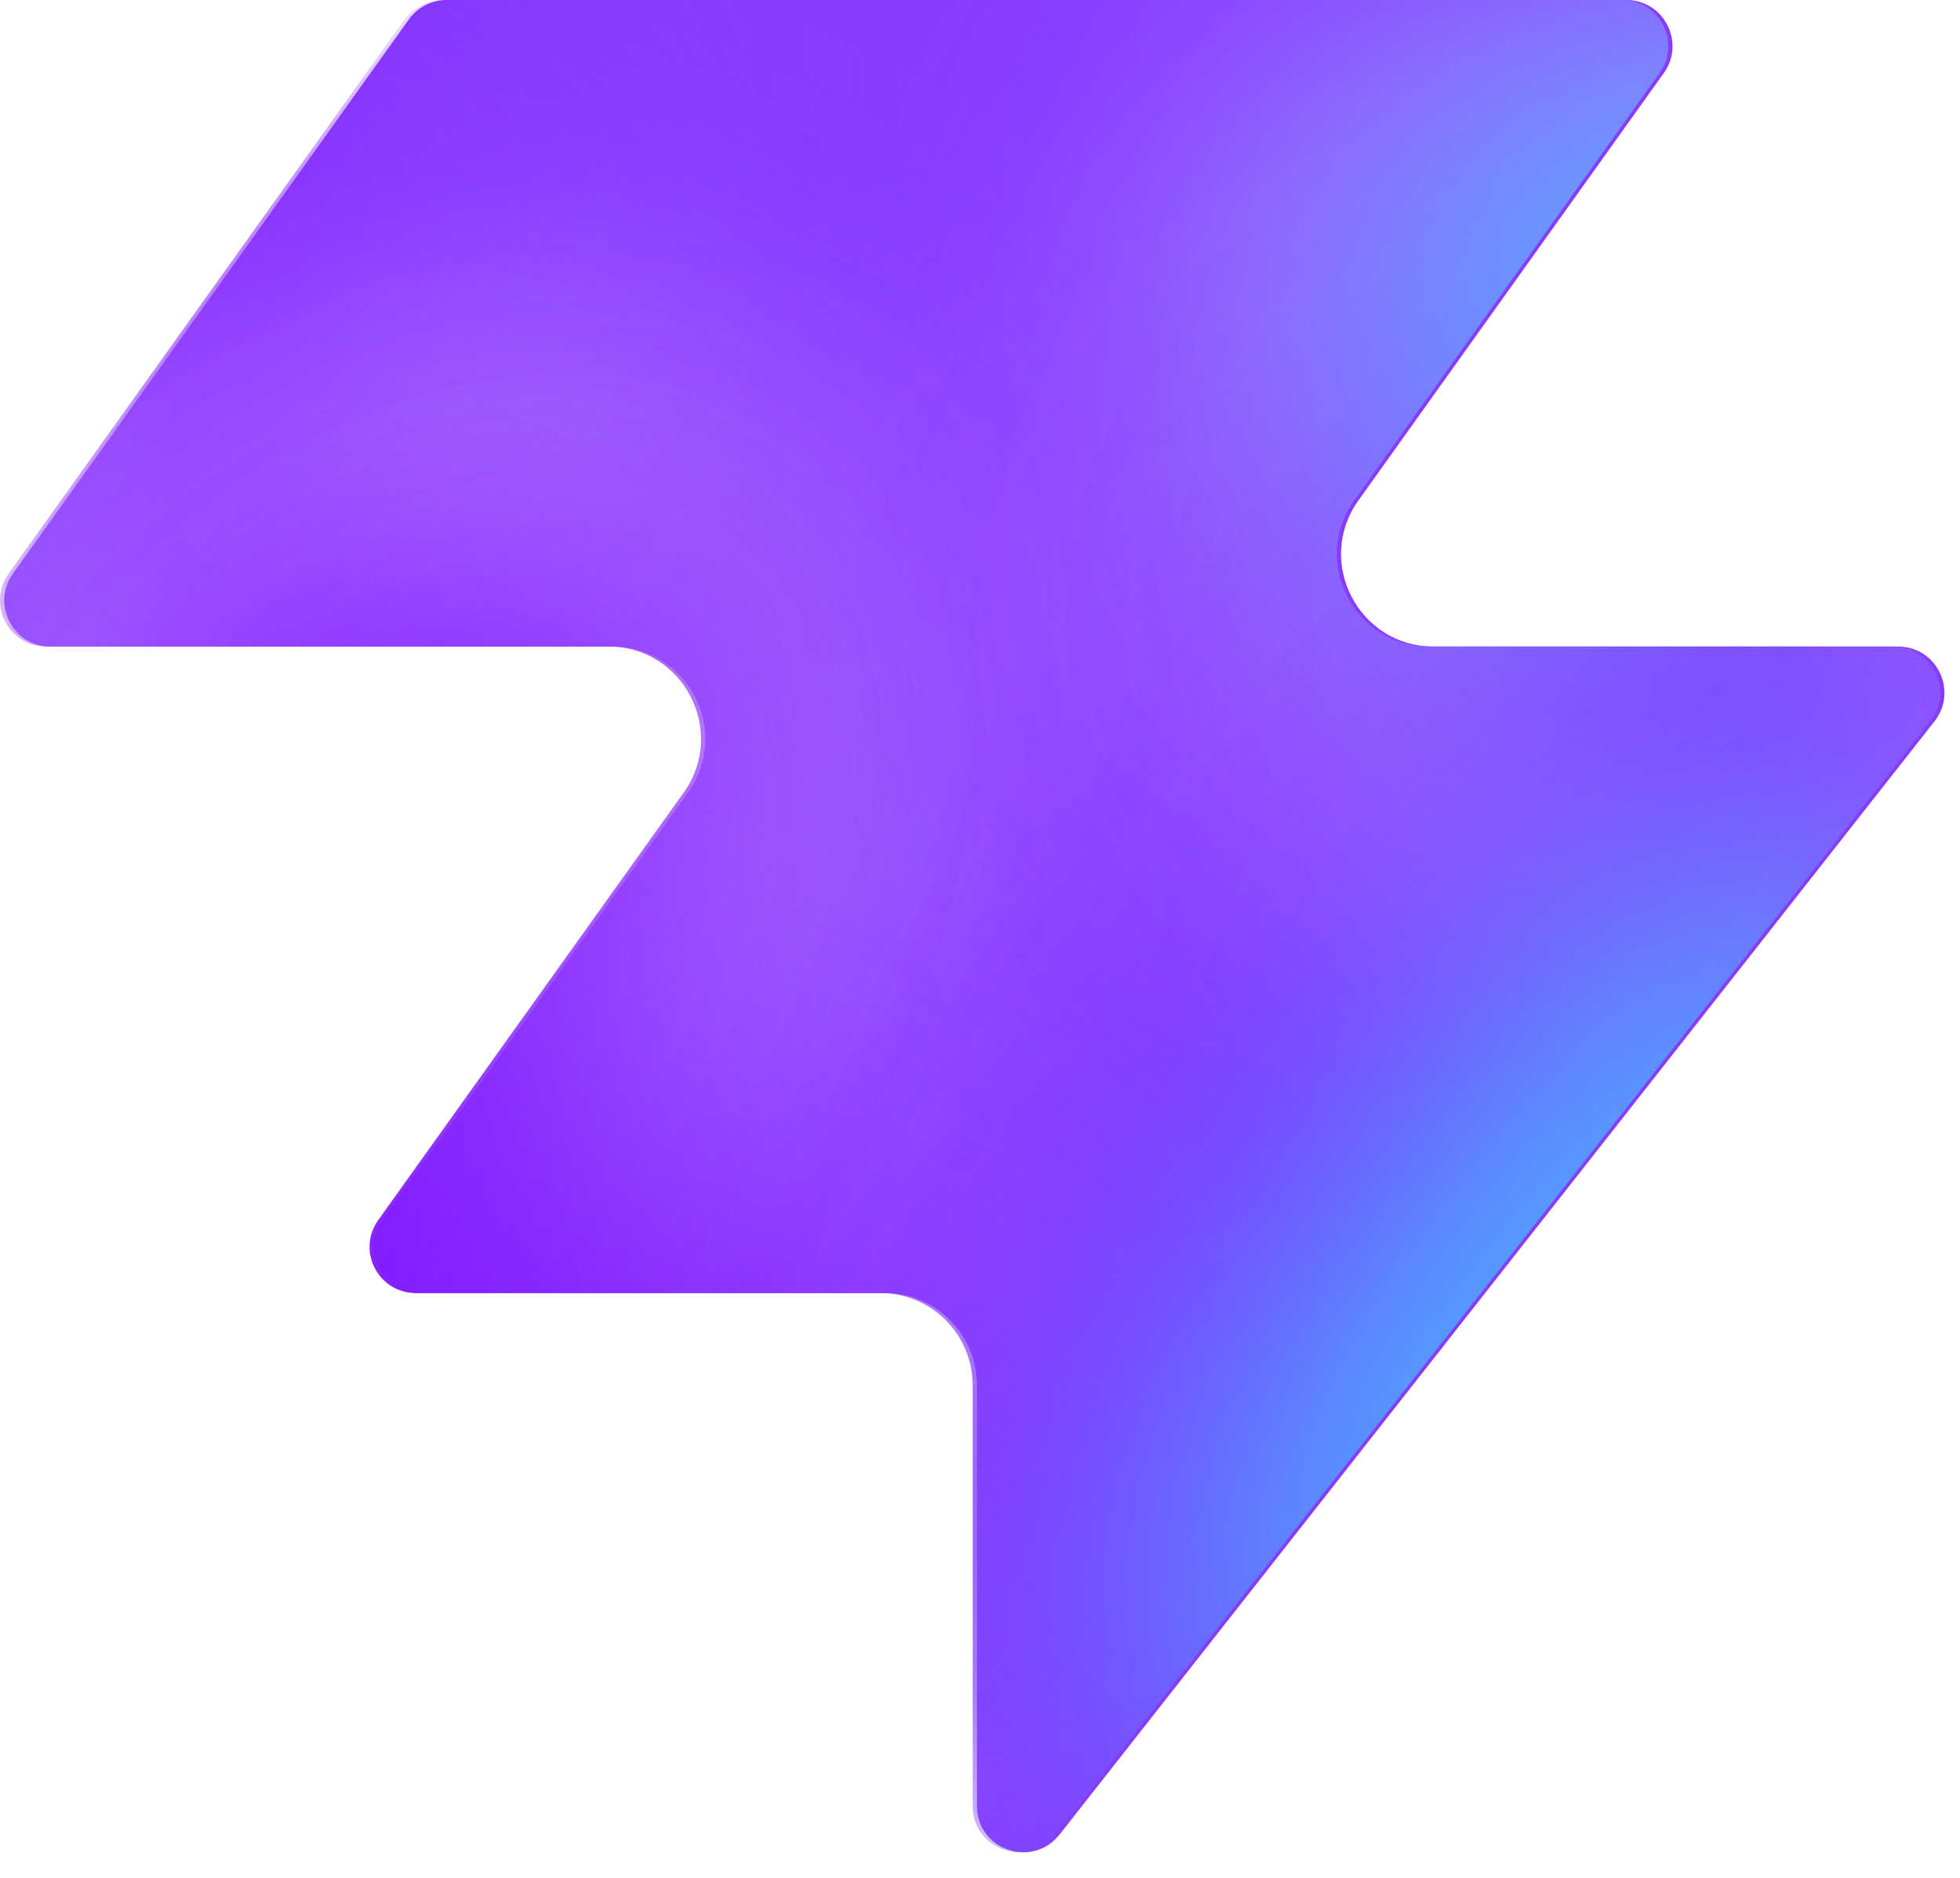
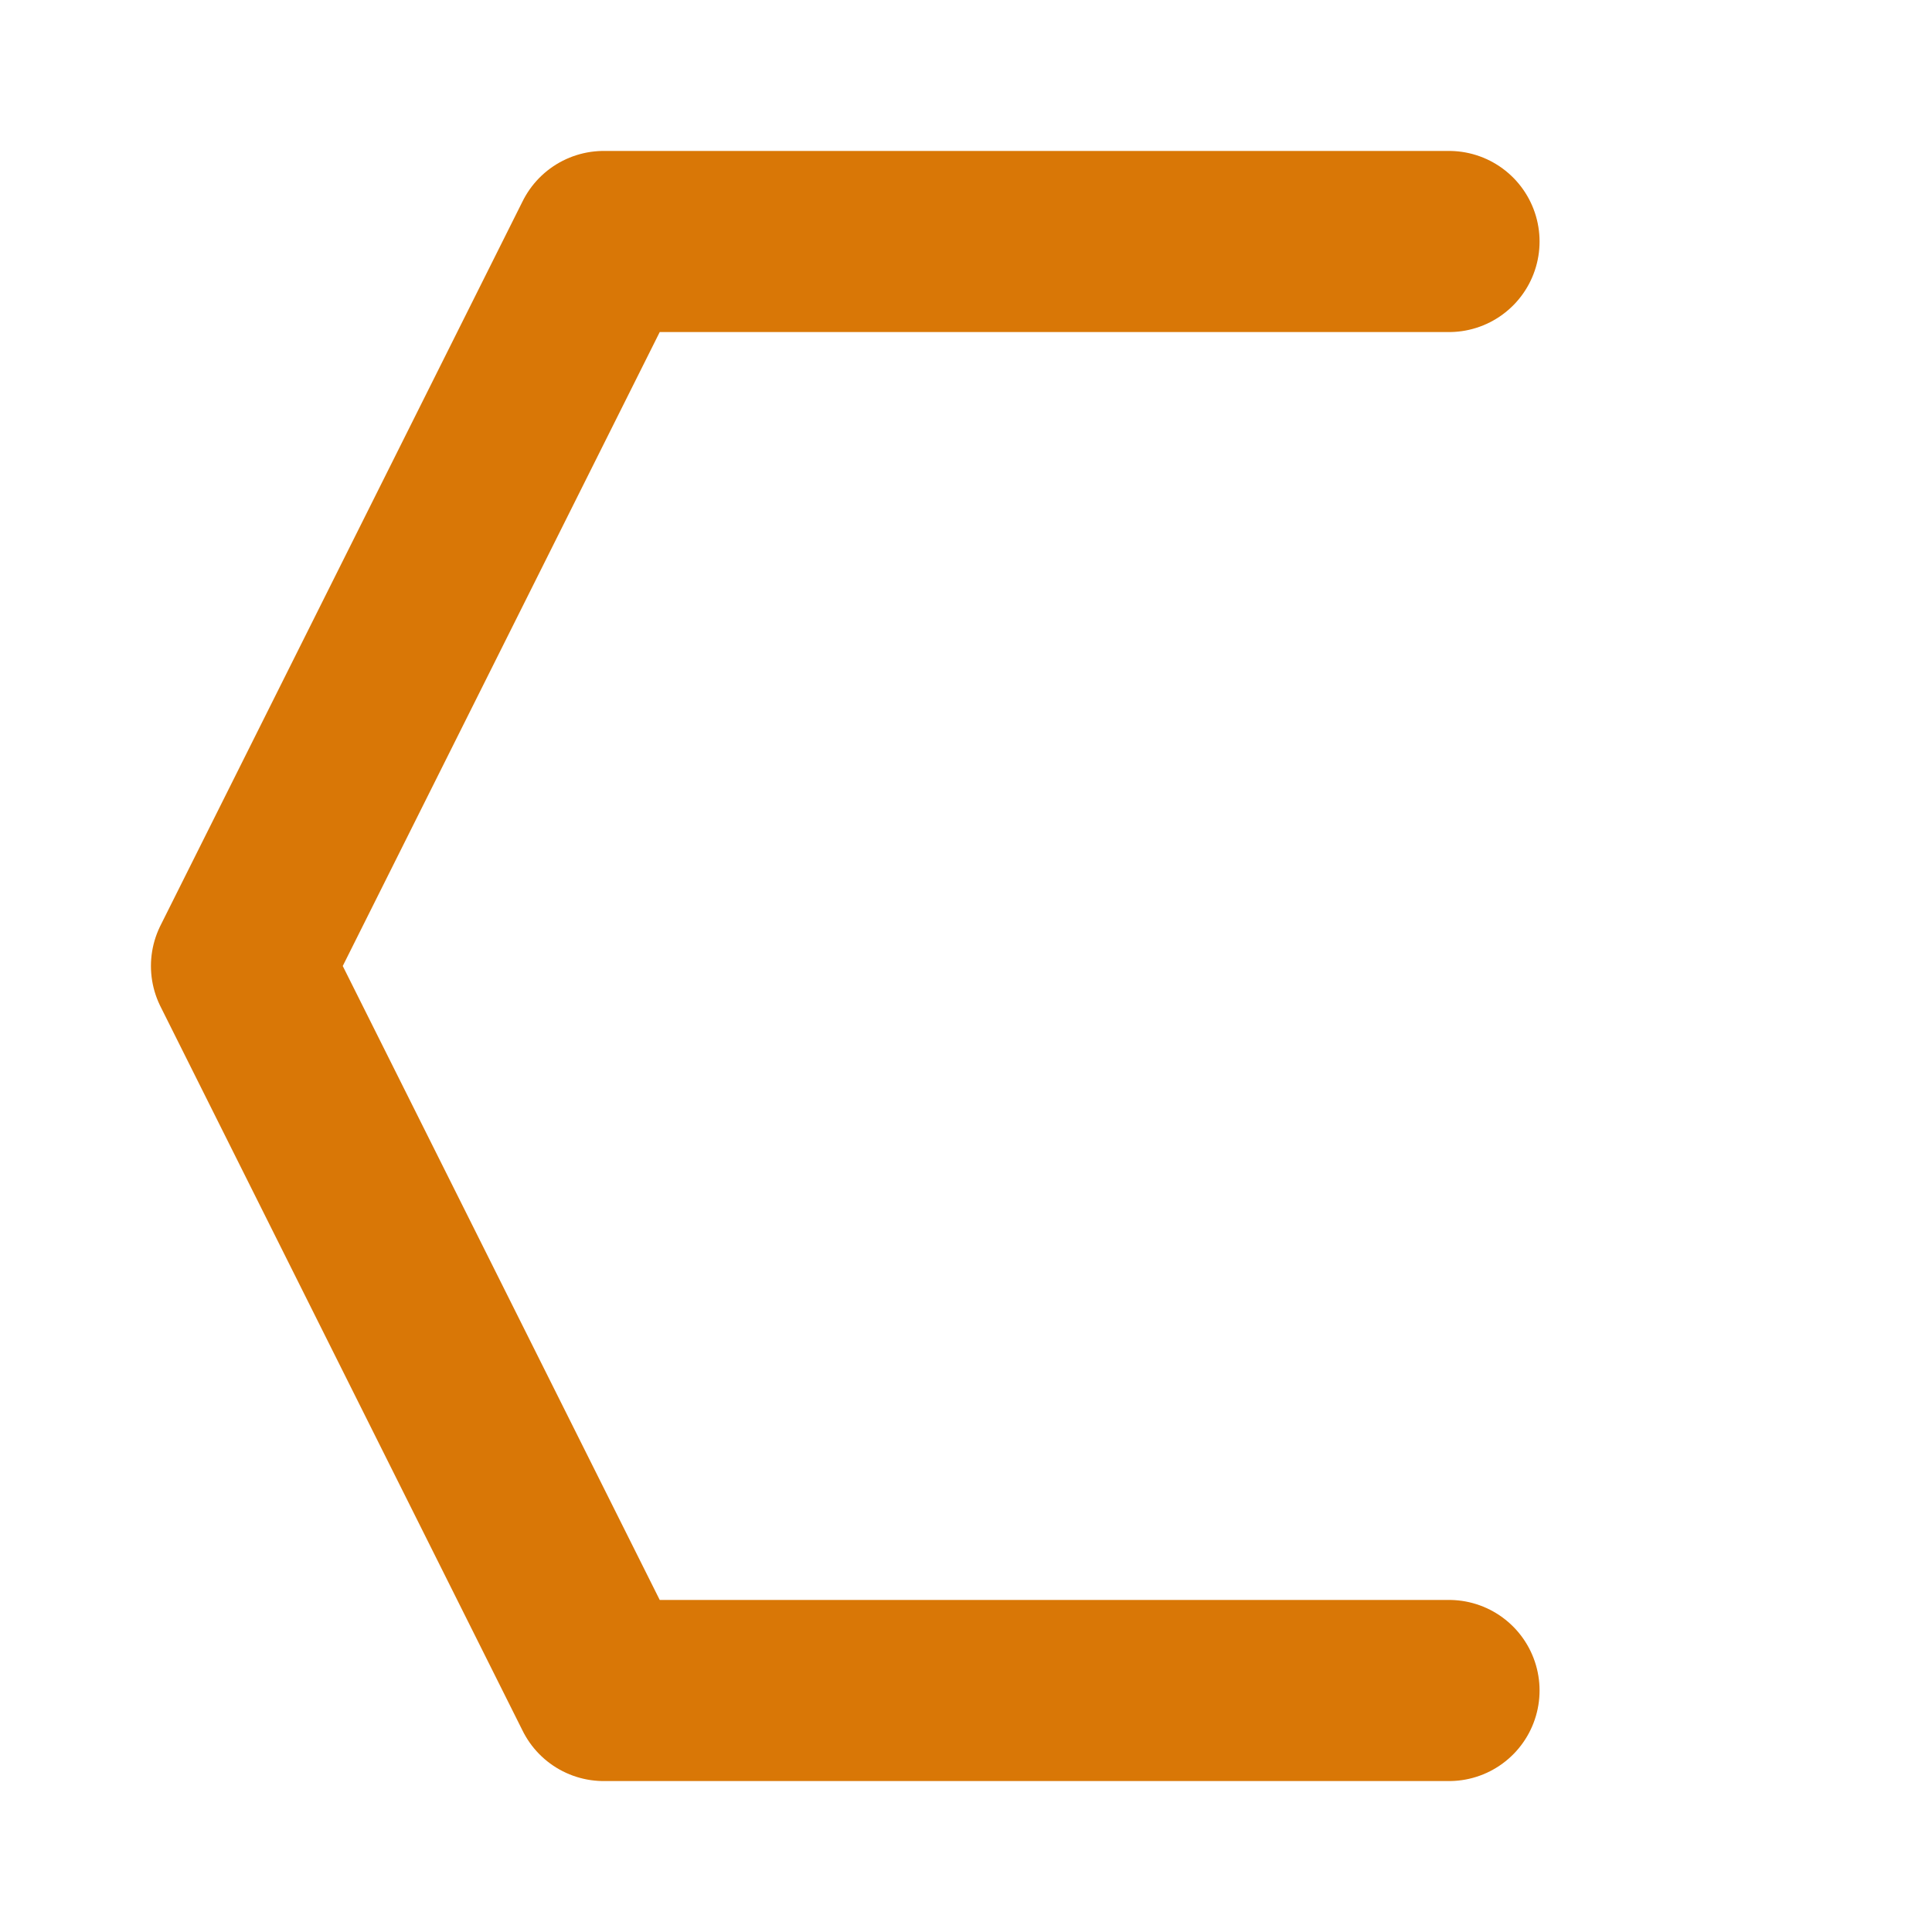
- <svg xmlns="http://www.w3.org/2000/svg" width="48" height="46" fill="none" viewBox="0 0 48 46">
-   <path fill="#863bff" d="M25.946 44.938c-.664.845-2.021.375-2.021-.698V33.937a2.26 2.26 0 0 0-2.262-2.262H10.287c-.92 0-1.456-1.04-.92-1.788l7.48-10.471c1.07-1.497 0-3.578-1.842-3.578H1.237c-.92 0-1.456-1.04-.92-1.788L10.013.474c.214-.297.556-.474.92-.474h28.894c.92 0 1.456 1.04.92 1.788l-7.48 10.471c-1.07 1.498 0 3.579 1.842 3.579h11.377c.943 0 1.473 1.088.89 1.83L25.947 44.94z" style="fill:#863bff;fill:color(display-p3 .525 .23 1);fill-opacity:1" />
-   <mask id="a" width="48" height="46" x="0" y="0" maskUnits="userSpaceOnUse" style="mask-type:alpha">
-     <path fill="#000" d="M25.842 44.938c-.664.844-2.021.375-2.021-.698V33.937a2.26 2.26 0 0 0-2.262-2.262H10.183c-.92 0-1.456-1.04-.92-1.788l7.48-10.471c1.07-1.498 0-3.579-1.842-3.579H1.133c-.92 0-1.456-1.04-.92-1.787L9.91.473c.214-.297.556-.474.92-.474h28.894c.92 0 1.456 1.04.92 1.788l-7.48 10.471c-1.07 1.498 0 3.578 1.842 3.578h11.377c.943 0 1.473 1.088.89 1.832L25.843 44.94z" style="fill:#000;fill-opacity:1" />
-   </mask>
-   <g mask="url(#a)">
-     <g filter="url(#b)">
-       <ellipse cx="5.508" cy="14.704" fill="#ede6ff" rx="5.508" ry="14.704" style="fill:#ede6ff;fill:color(display-p3 .927 .903 1);fill-opacity:1" transform="matrix(.00324 1 1 -.00324 -4.47 31.516)" />
-     </g>
-     <g filter="url(#c)">
-       <ellipse cx="10.399" cy="29.851" fill="#ede6ff" rx="10.399" ry="29.851" style="fill:#ede6ff;fill:color(display-p3 .927 .903 1);fill-opacity:1" transform="matrix(.00324 1 1 -.00324 -39.328 7.883)" />
-     </g>
-     <g filter="url(#d)">
-       <ellipse cx="5.508" cy="30.487" fill="#7e14ff" rx="5.508" ry="30.487" style="fill:#7e14ff;fill:color(display-p3 .492 .077 1);fill-opacity:1" transform="rotate(89.814 -25.913 -14.639)scale(1 -1)" />
-     </g>
-     <g filter="url(#e)">
-       <ellipse cx="5.508" cy="30.599" fill="#7e14ff" rx="5.508" ry="30.599" style="fill:#7e14ff;fill:color(display-p3 .492 .077 1);fill-opacity:1" transform="rotate(89.814 -32.644 -3.334)scale(1 -1)" />
-     </g>
-     <g filter="url(#f)">
-       <ellipse cx="5.508" cy="30.599" fill="#7e14ff" rx="5.508" ry="30.599" style="fill:#7e14ff;fill:color(display-p3 .492 .077 1);fill-opacity:1" transform="matrix(.00324 1 1 -.00324 -34.34 30.47)" />
-     </g>
-     <g filter="url(#g)">
-       <ellipse cx="14.072" cy="22.078" fill="#ede6ff" rx="14.072" ry="22.078" style="fill:#ede6ff;fill:color(display-p3 .927 .903 1);fill-opacity:1" transform="rotate(93.35 24.506 48.493)scale(-1 1)" />
-     </g>
-     <g filter="url(#h)">
-       <ellipse cx="3.47" cy="21.501" fill="#7e14ff" rx="3.47" ry="21.501" style="fill:#7e14ff;fill:color(display-p3 .492 .077 1);fill-opacity:1" transform="rotate(89.009 28.708 47.59)scale(-1 1)" />
-     </g>
-     <g filter="url(#i)">
-       <ellipse cx="3.47" cy="21.501" fill="#7e14ff" rx="3.47" ry="21.501" style="fill:#7e14ff;fill:color(display-p3 .492 .077 1);fill-opacity:1" transform="rotate(89.009 28.708 47.59)scale(-1 1)" />
-     </g>
-     <g filter="url(#j)">
-       <ellipse cx=".387" cy="8.972" fill="#7e14ff" rx="4.407" ry="29.108" style="fill:#7e14ff;fill:color(display-p3 .492 .077 1);fill-opacity:1" transform="rotate(39.51 .387 8.972)" />
-     </g>
-     <g filter="url(#k)">
-       <ellipse cx="47.523" cy="-6.092" fill="#7e14ff" rx="4.407" ry="29.108" style="fill:#7e14ff;fill:color(display-p3 .492 .077 1);fill-opacity:1" transform="rotate(37.892 47.523 -6.092)" />
-     </g>
-     <g filter="url(#l)">
-       <ellipse cx="41.412" cy="6.333" fill="#47bfff" rx="5.971" ry="9.665" style="fill:#47bfff;fill:color(display-p3 .28 .748 1);fill-opacity:1" transform="rotate(37.892 41.412 6.333)" />
-     </g>
-     <g filter="url(#m)">
-       <ellipse cx="-1.879" cy="38.332" fill="#7e14ff" rx="4.407" ry="29.108" style="fill:#7e14ff;fill:color(display-p3 .492 .077 1);fill-opacity:1" transform="rotate(37.892 -1.88 38.332)" />
-     </g>
-     <g filter="url(#n)">
-       <ellipse cx="-1.879" cy="38.332" fill="#7e14ff" rx="4.407" ry="29.108" style="fill:#7e14ff;fill:color(display-p3 .492 .077 1);fill-opacity:1" transform="rotate(37.892 -1.88 38.332)" />
-     </g>
-     <g filter="url(#o)">
-       <ellipse cx="35.651" cy="29.907" fill="#7e14ff" rx="4.407" ry="29.108" style="fill:#7e14ff;fill:color(display-p3 .492 .077 1);fill-opacity:1" transform="rotate(37.892 35.651 29.907)" />
-     </g>
-     <g filter="url(#p)">
-       <ellipse cx="38.418" cy="32.4" fill="#47bfff" rx="5.971" ry="15.297" style="fill:#47bfff;fill:color(display-p3 .28 .748 1);fill-opacity:1" transform="rotate(37.892 38.418 32.4)" />
-     </g>
-   </g>
-   <defs>
-     <filter id="b" width="60.045" height="41.654" x="-19.77" y="16.149" color-interpolation-filters="sRGB" filterUnits="userSpaceOnUse">
-       <feFlood flood-opacity="0" result="BackgroundImageFix" />
-       <feBlend in="SourceGraphic" in2="BackgroundImageFix" result="shape" />
-       <feGaussianBlur result="effect1_foregroundBlur_2002_17158" stdDeviation="7.659" />
-     </filter>
-     <filter id="c" width="90.34" height="51.437" x="-54.613" y="-7.533" color-interpolation-filters="sRGB" filterUnits="userSpaceOnUse">
-       <feFlood flood-opacity="0" result="BackgroundImageFix" />
-       <feBlend in="SourceGraphic" in2="BackgroundImageFix" result="shape" />
-       <feGaussianBlur result="effect1_foregroundBlur_2002_17158" stdDeviation="7.659" />
-     </filter>
-     <filter id="d" width="79.355" height="29.4" x="-49.64" y="2.03" color-interpolation-filters="sRGB" filterUnits="userSpaceOnUse">
-       <feFlood flood-opacity="0" result="BackgroundImageFix" />
-       <feBlend in="SourceGraphic" in2="BackgroundImageFix" result="shape" />
-       <feGaussianBlur result="effect1_foregroundBlur_2002_17158" stdDeviation="4.596" />
-     </filter>
-     <filter id="e" width="79.579" height="29.4" x="-45.045" y="20.029" color-interpolation-filters="sRGB" filterUnits="userSpaceOnUse">
-       <feFlood flood-opacity="0" result="BackgroundImageFix" />
-       <feBlend in="SourceGraphic" in2="BackgroundImageFix" result="shape" />
-       <feGaussianBlur result="effect1_foregroundBlur_2002_17158" stdDeviation="4.596" />
-     </filter>
-     <filter id="f" width="79.579" height="29.4" x="-43.513" y="21.178" color-interpolation-filters="sRGB" filterUnits="userSpaceOnUse">
-       <feFlood flood-opacity="0" result="BackgroundImageFix" />
-       <feBlend in="SourceGraphic" in2="BackgroundImageFix" result="shape" />
-       <feGaussianBlur result="effect1_foregroundBlur_2002_17158" stdDeviation="4.596" />
-     </filter>
-     <filter id="g" width="74.749" height="58.852" x="15.756" y="-17.901" color-interpolation-filters="sRGB" filterUnits="userSpaceOnUse">
-       <feFlood flood-opacity="0" result="BackgroundImageFix" />
-       <feBlend in="SourceGraphic" in2="BackgroundImageFix" result="shape" />
-       <feGaussianBlur result="effect1_foregroundBlur_2002_17158" stdDeviation="7.659" />
-     </filter>
-     <filter id="h" width="61.377" height="25.362" x="23.548" y="2.284" color-interpolation-filters="sRGB" filterUnits="userSpaceOnUse">
-       <feFlood flood-opacity="0" result="BackgroundImageFix" />
-       <feBlend in="SourceGraphic" in2="BackgroundImageFix" result="shape" />
-       <feGaussianBlur result="effect1_foregroundBlur_2002_17158" stdDeviation="4.596" />
-     </filter>
-     <filter id="i" width="61.377" height="25.362" x="23.548" y="2.284" color-interpolation-filters="sRGB" filterUnits="userSpaceOnUse">
-       <feFlood flood-opacity="0" result="BackgroundImageFix" />
-       <feBlend in="SourceGraphic" in2="BackgroundImageFix" result="shape" />
-       <feGaussianBlur result="effect1_foregroundBlur_2002_17158" stdDeviation="4.596" />
-     </filter>
-     <filter id="j" width="56.045" height="63.649" x="-27.636" y="-22.853" color-interpolation-filters="sRGB" filterUnits="userSpaceOnUse">
-       <feFlood flood-opacity="0" result="BackgroundImageFix" />
-       <feBlend in="SourceGraphic" in2="BackgroundImageFix" result="shape" />
-       <feGaussianBlur result="effect1_foregroundBlur_2002_17158" stdDeviation="4.596" />
-     </filter>
-     <filter id="k" width="54.814" height="64.646" x="20.116" y="-38.415" color-interpolation-filters="sRGB" filterUnits="userSpaceOnUse">
-       <feFlood flood-opacity="0" result="BackgroundImageFix" />
-       <feBlend in="SourceGraphic" in2="BackgroundImageFix" result="shape" />
-       <feGaussianBlur result="effect1_foregroundBlur_2002_17158" stdDeviation="4.596" />
-     </filter>
-     <filter id="l" width="33.541" height="35.313" x="24.641" y="-11.323" color-interpolation-filters="sRGB" filterUnits="userSpaceOnUse">
-       <feFlood flood-opacity="0" result="BackgroundImageFix" />
-       <feBlend in="SourceGraphic" in2="BackgroundImageFix" result="shape" />
-       <feGaussianBlur result="effect1_foregroundBlur_2002_17158" stdDeviation="4.596" />
-     </filter>
-     <filter id="m" width="54.814" height="64.646" x="-29.286" y="6.009" color-interpolation-filters="sRGB" filterUnits="userSpaceOnUse">
-       <feFlood flood-opacity="0" result="BackgroundImageFix" />
-       <feBlend in="SourceGraphic" in2="BackgroundImageFix" result="shape" />
-       <feGaussianBlur result="effect1_foregroundBlur_2002_17158" stdDeviation="4.596" />
-     </filter>
-     <filter id="n" width="54.814" height="64.646" x="-29.286" y="6.009" color-interpolation-filters="sRGB" filterUnits="userSpaceOnUse">
-       <feFlood flood-opacity="0" result="BackgroundImageFix" />
-       <feBlend in="SourceGraphic" in2="BackgroundImageFix" result="shape" />
-       <feGaussianBlur result="effect1_foregroundBlur_2002_17158" stdDeviation="4.596" />
-     </filter>
-     <filter id="o" width="54.814" height="64.646" x="8.244" y="-2.416" color-interpolation-filters="sRGB" filterUnits="userSpaceOnUse">
-       <feFlood flood-opacity="0" result="BackgroundImageFix" />
-       <feBlend in="SourceGraphic" in2="BackgroundImageFix" result="shape" />
-       <feGaussianBlur result="effect1_foregroundBlur_2002_17158" stdDeviation="4.596" />
-     </filter>
-     <filter id="p" width="39.409" height="43.623" x="18.713" y="10.588" color-interpolation-filters="sRGB" filterUnits="userSpaceOnUse">
-       <feFlood flood-opacity="0" result="BackgroundImageFix" />
-       <feBlend in="SourceGraphic" in2="BackgroundImageFix" result="shape" />
-       <feGaussianBlur result="effect1_foregroundBlur_2002_17158" stdDeviation="4.596" />
-     </filter>
-   </defs>
+ <svg xmlns="http://www.w3.org/2000/svg" viewBox="0 0 32 32" fill="none">
+   <path d="M24 4 L10 4 L4 16 L10 28 L24 28" stroke="#d97706" stroke-width="3" stroke-linecap="round" stroke-linejoin="round" />
</svg>
